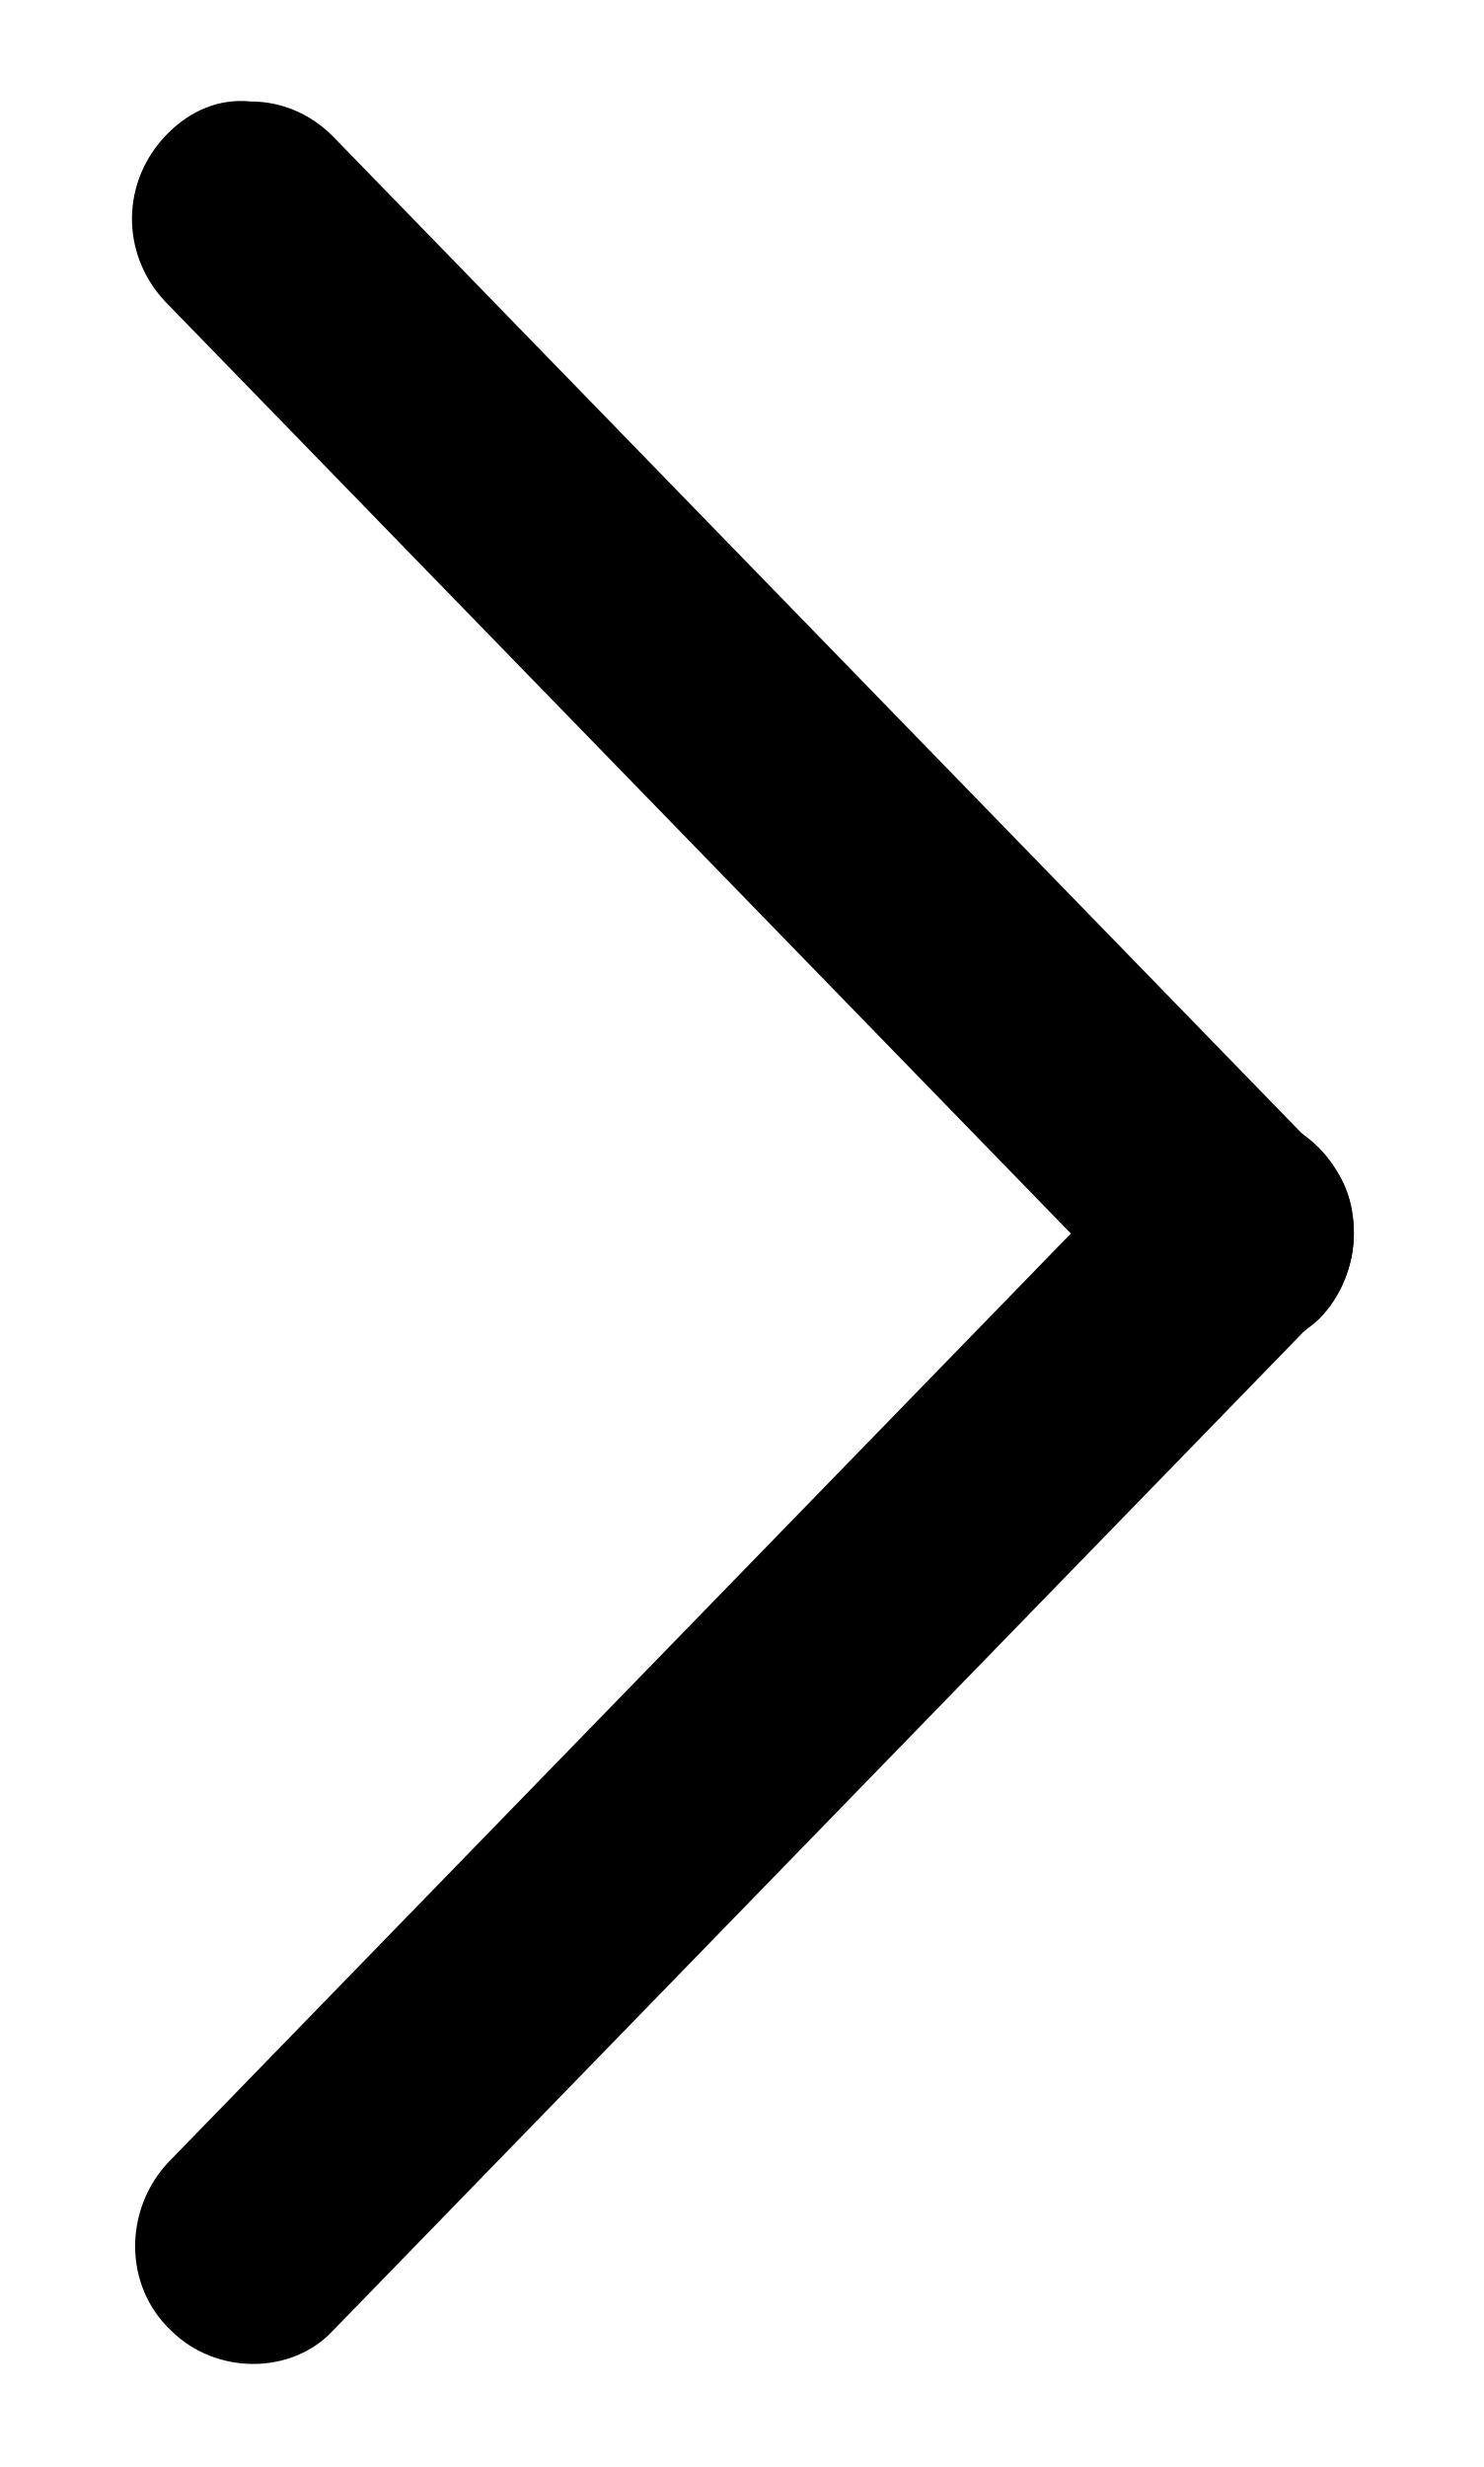
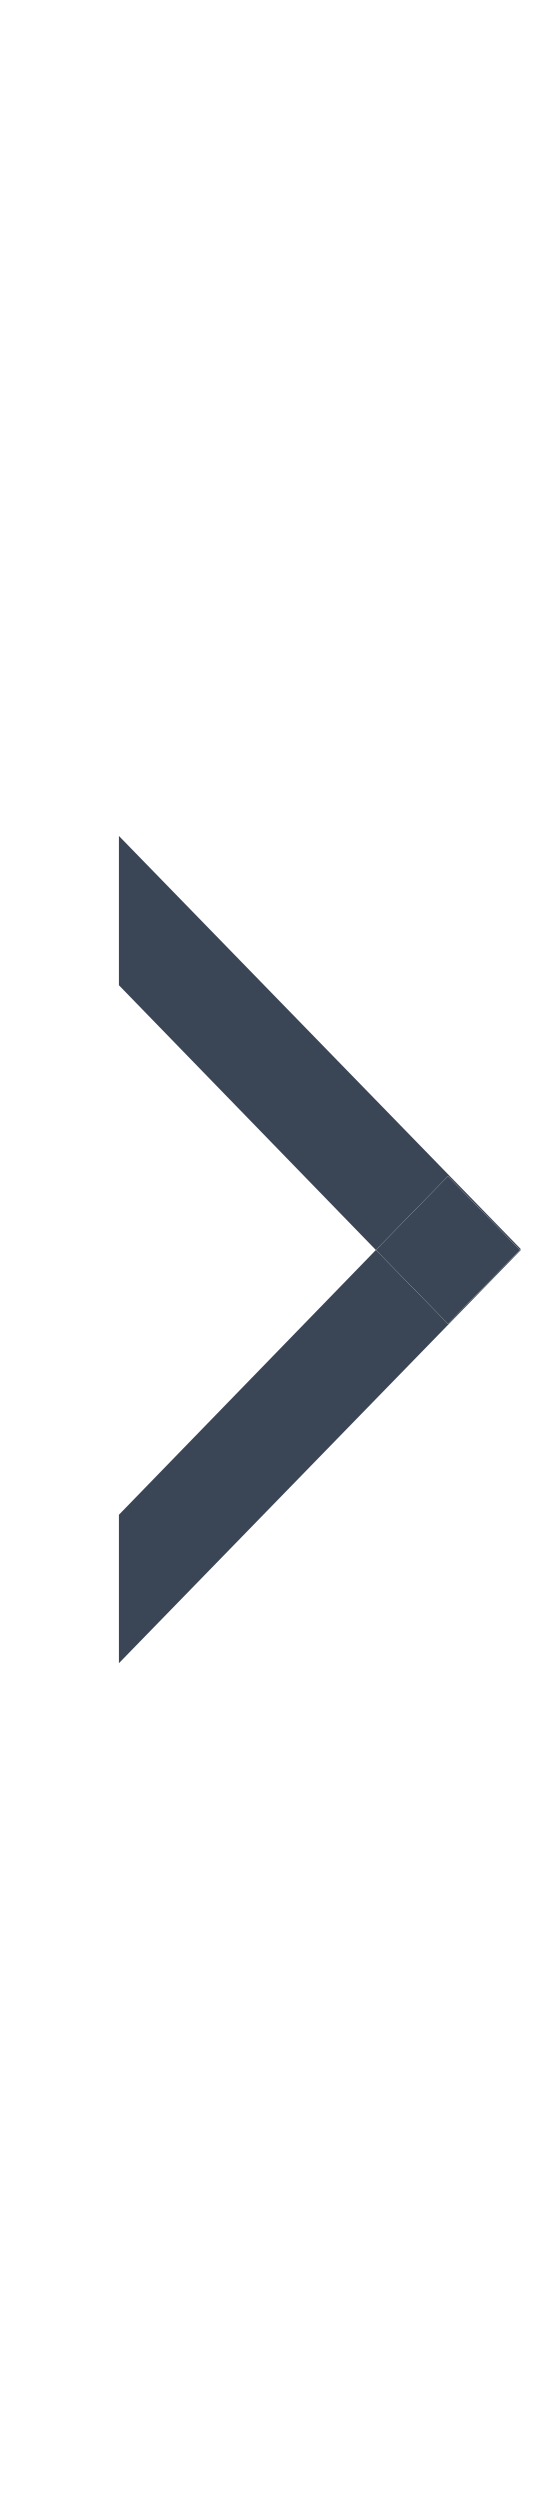
- <svg xmlns="http://www.w3.org/2000/svg" version="1.1" id="Layer_1" x="0px" y="0px" viewBox="0 0 46.8 77.8" style="enable-background:new 0 0 46.8 77.8;" xml:space="preserve">
+ <svg xmlns="http://www.w3.org/2000/svg" version="1.1" id="Layer_1" x="0px" y="0px" viewBox="0 0 62.3 288" style="enable-background:new 0 0 62.3 288;" xml:space="preserve">
+   <style type="text/css">
+ 	.st0{fill:#3A4556;}
+ </style>
  <g>
-     <g>
-       <g>
-         <path d="M40.4,38.9c0,0.4-0.1,0.7-0.4,1l-31.1,32c-0.5,0.6-1.4,0.6-2,0c-0.6-0.5-0.6-1.4,0-2l31.1-32c0.5-0.6,1.4-0.6,2,0     C40.3,38.2,40.4,38.5,40.4,38.9z" />
-         <path d="M42.7,38.9c0,1-0.4,1.9-1.1,2.6l-31.1,32c-1.3,1.4-3.7,1.4-5.1,0c-1.5-1.4-1.5-3.8-0.1-5.3l31.1-32     c0.7-0.7,1.6-1.1,2.6-1.1s1.9,0.4,2.6,1.1C42.3,36.9,42.7,37.9,42.7,38.9z" />
-       </g>
-     </g>
-     <g>
-       <g>
-         <path d="M40.4,38.9c0,0.4-0.1,0.7-0.4,1c-0.6,0.5-1.4,0.5-2,0L6.9,7.9c-0.5-0.6-0.5-1.4,0-2c0.6-0.5,1.4-0.5,2,0l31.1,32     C40.3,38.2,40.4,38.6,40.4,38.9z" />
-         <path d="M42.7,38.9c0,1-0.4,2-1.1,2.7c-1.5,1.4-3.8,1.4-5.3-0.1L5.2,9.5C3.8,8,3.8,5.7,5.3,4.2c0.7-0.7,1.6-1.1,2.6-1     c1,0,1.9,0.4,2.6,1.1l31.1,32C42.4,37,42.7,37.9,42.7,38.9z" />
-       </g>
-     </g>
+     <polygon class="st0" points="51.6,135.5 59.9,144 60,143.9 13.7,96.3 13.7,113.5 43.3,144  " />
+     <polygon class="st0" points="51.6,152.5 43.3,144 13.7,174.5 13.7,191.6 60,144 59.9,144  " />
+     <polygon class="st0" points="43.3,144 51.6,152.5 59.9,144 51.6,135.5  " />
  </g>
</svg>
